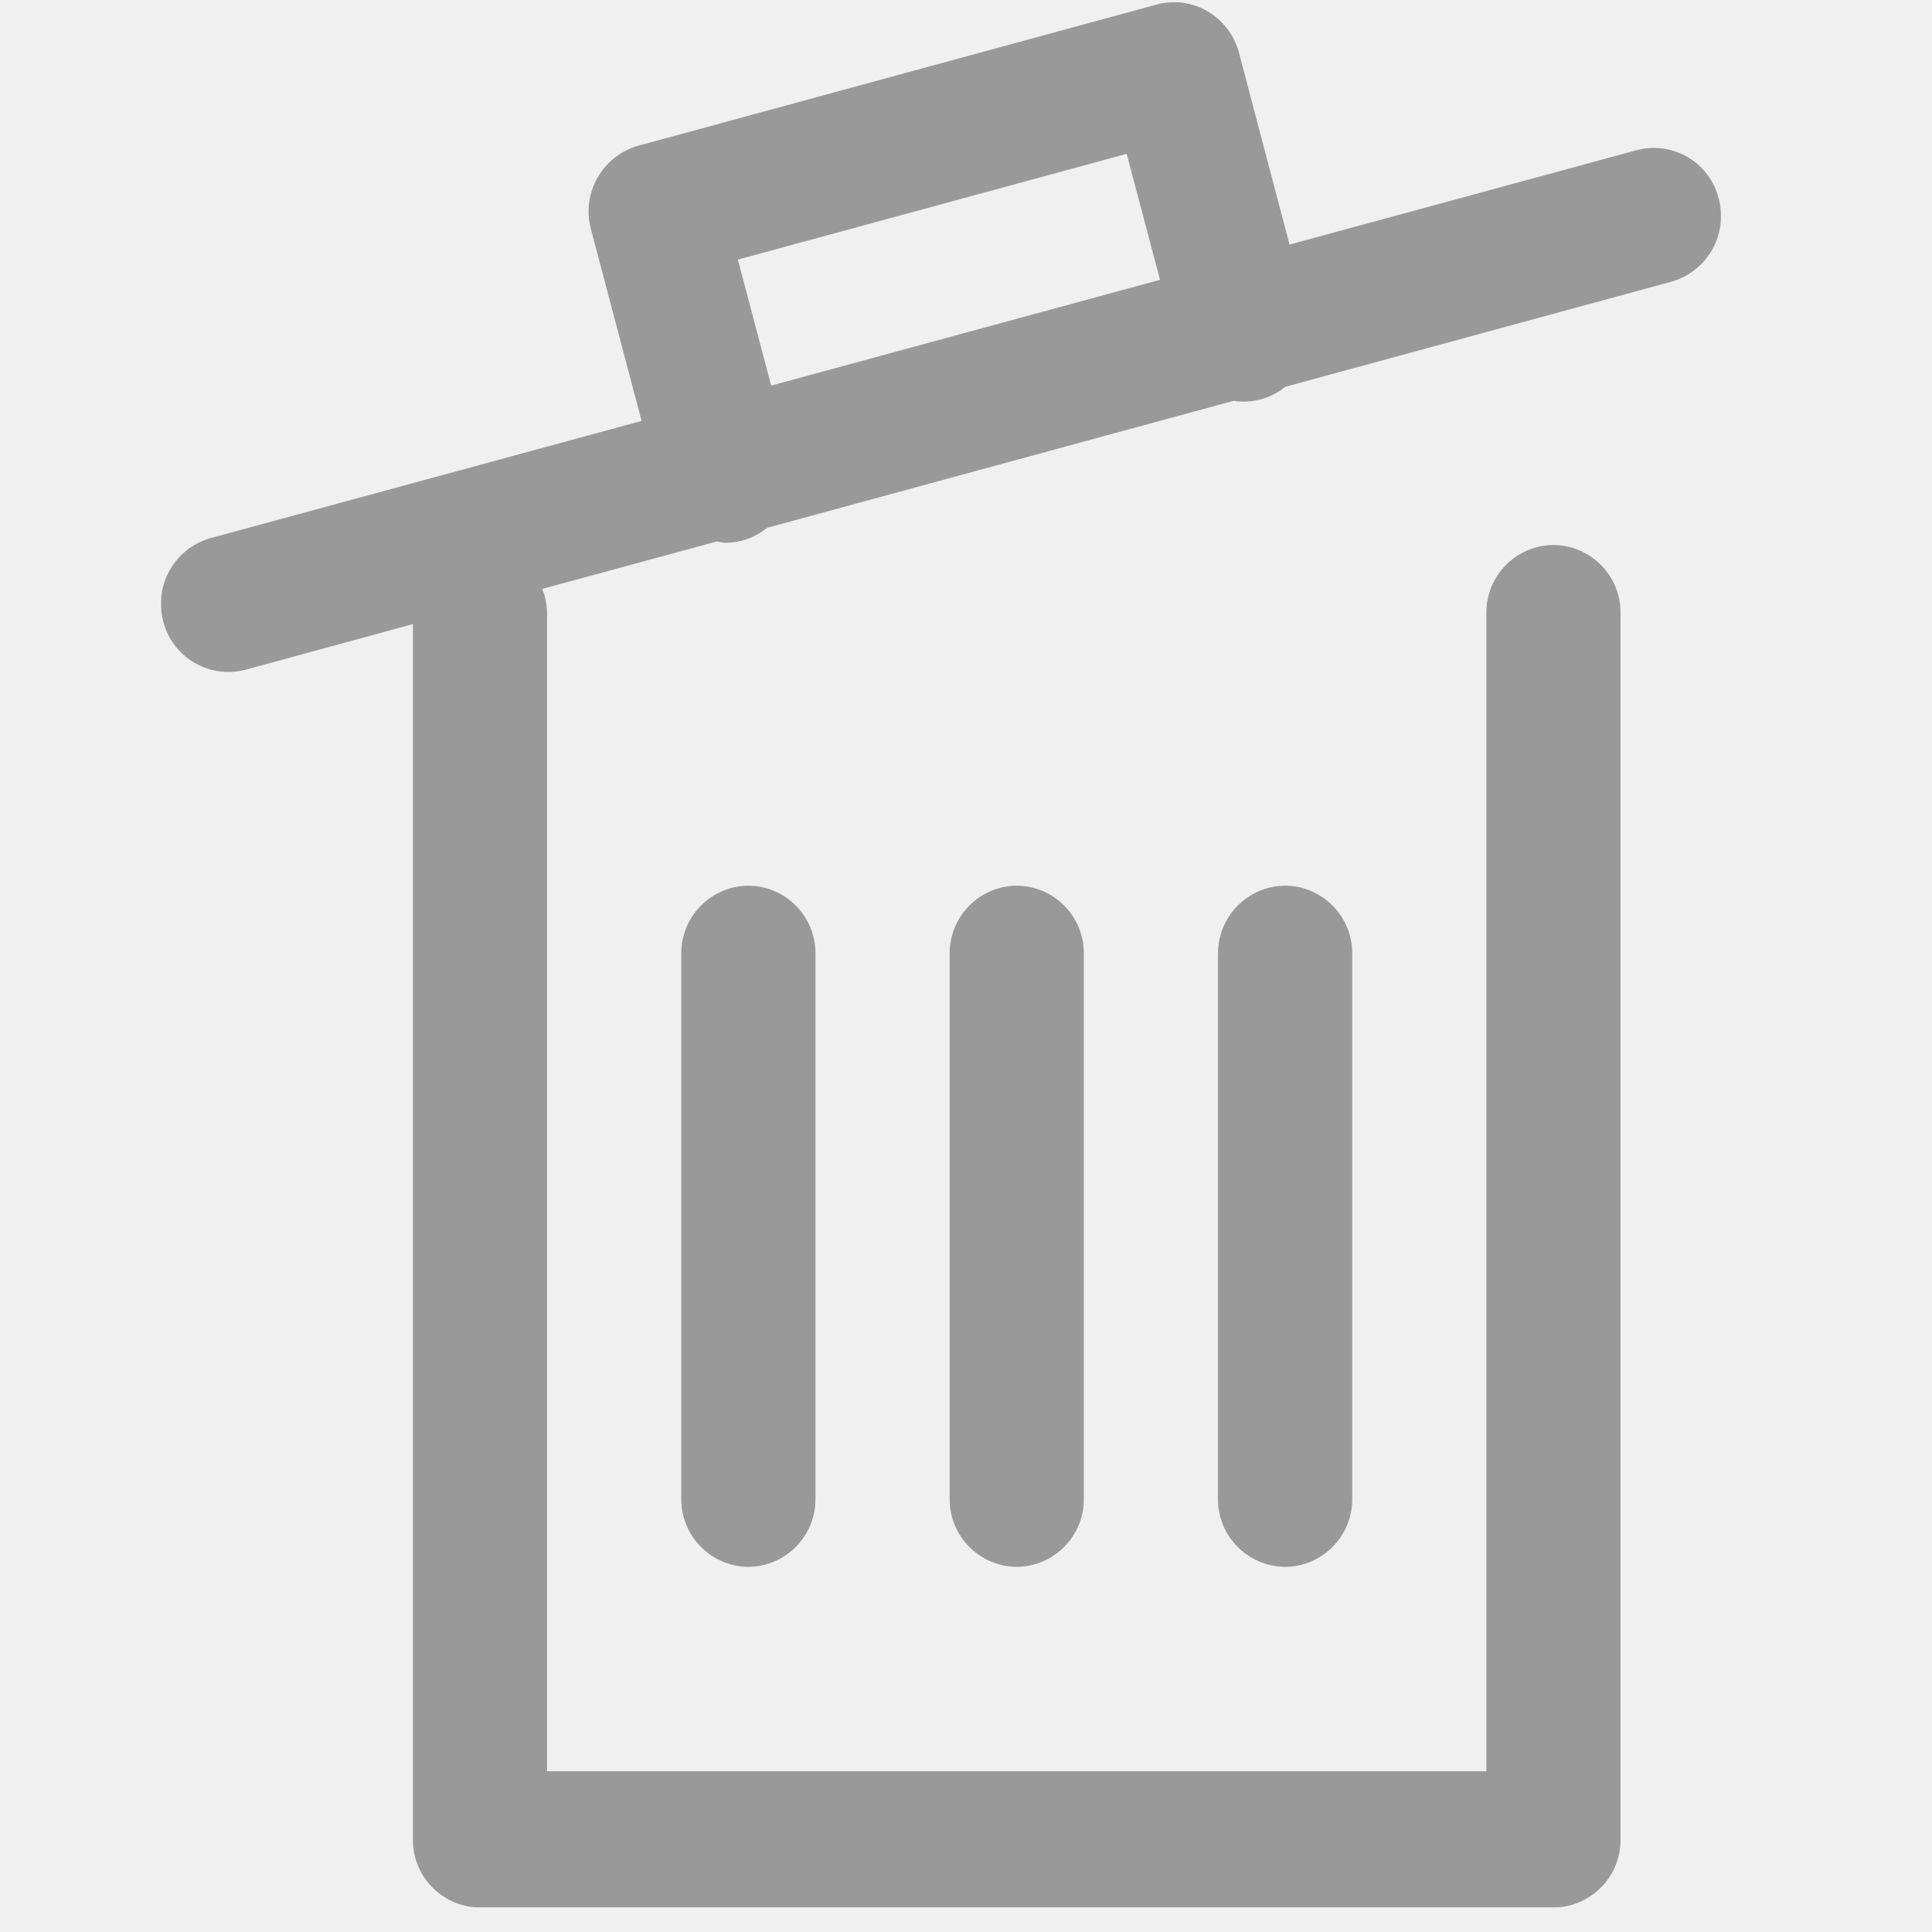
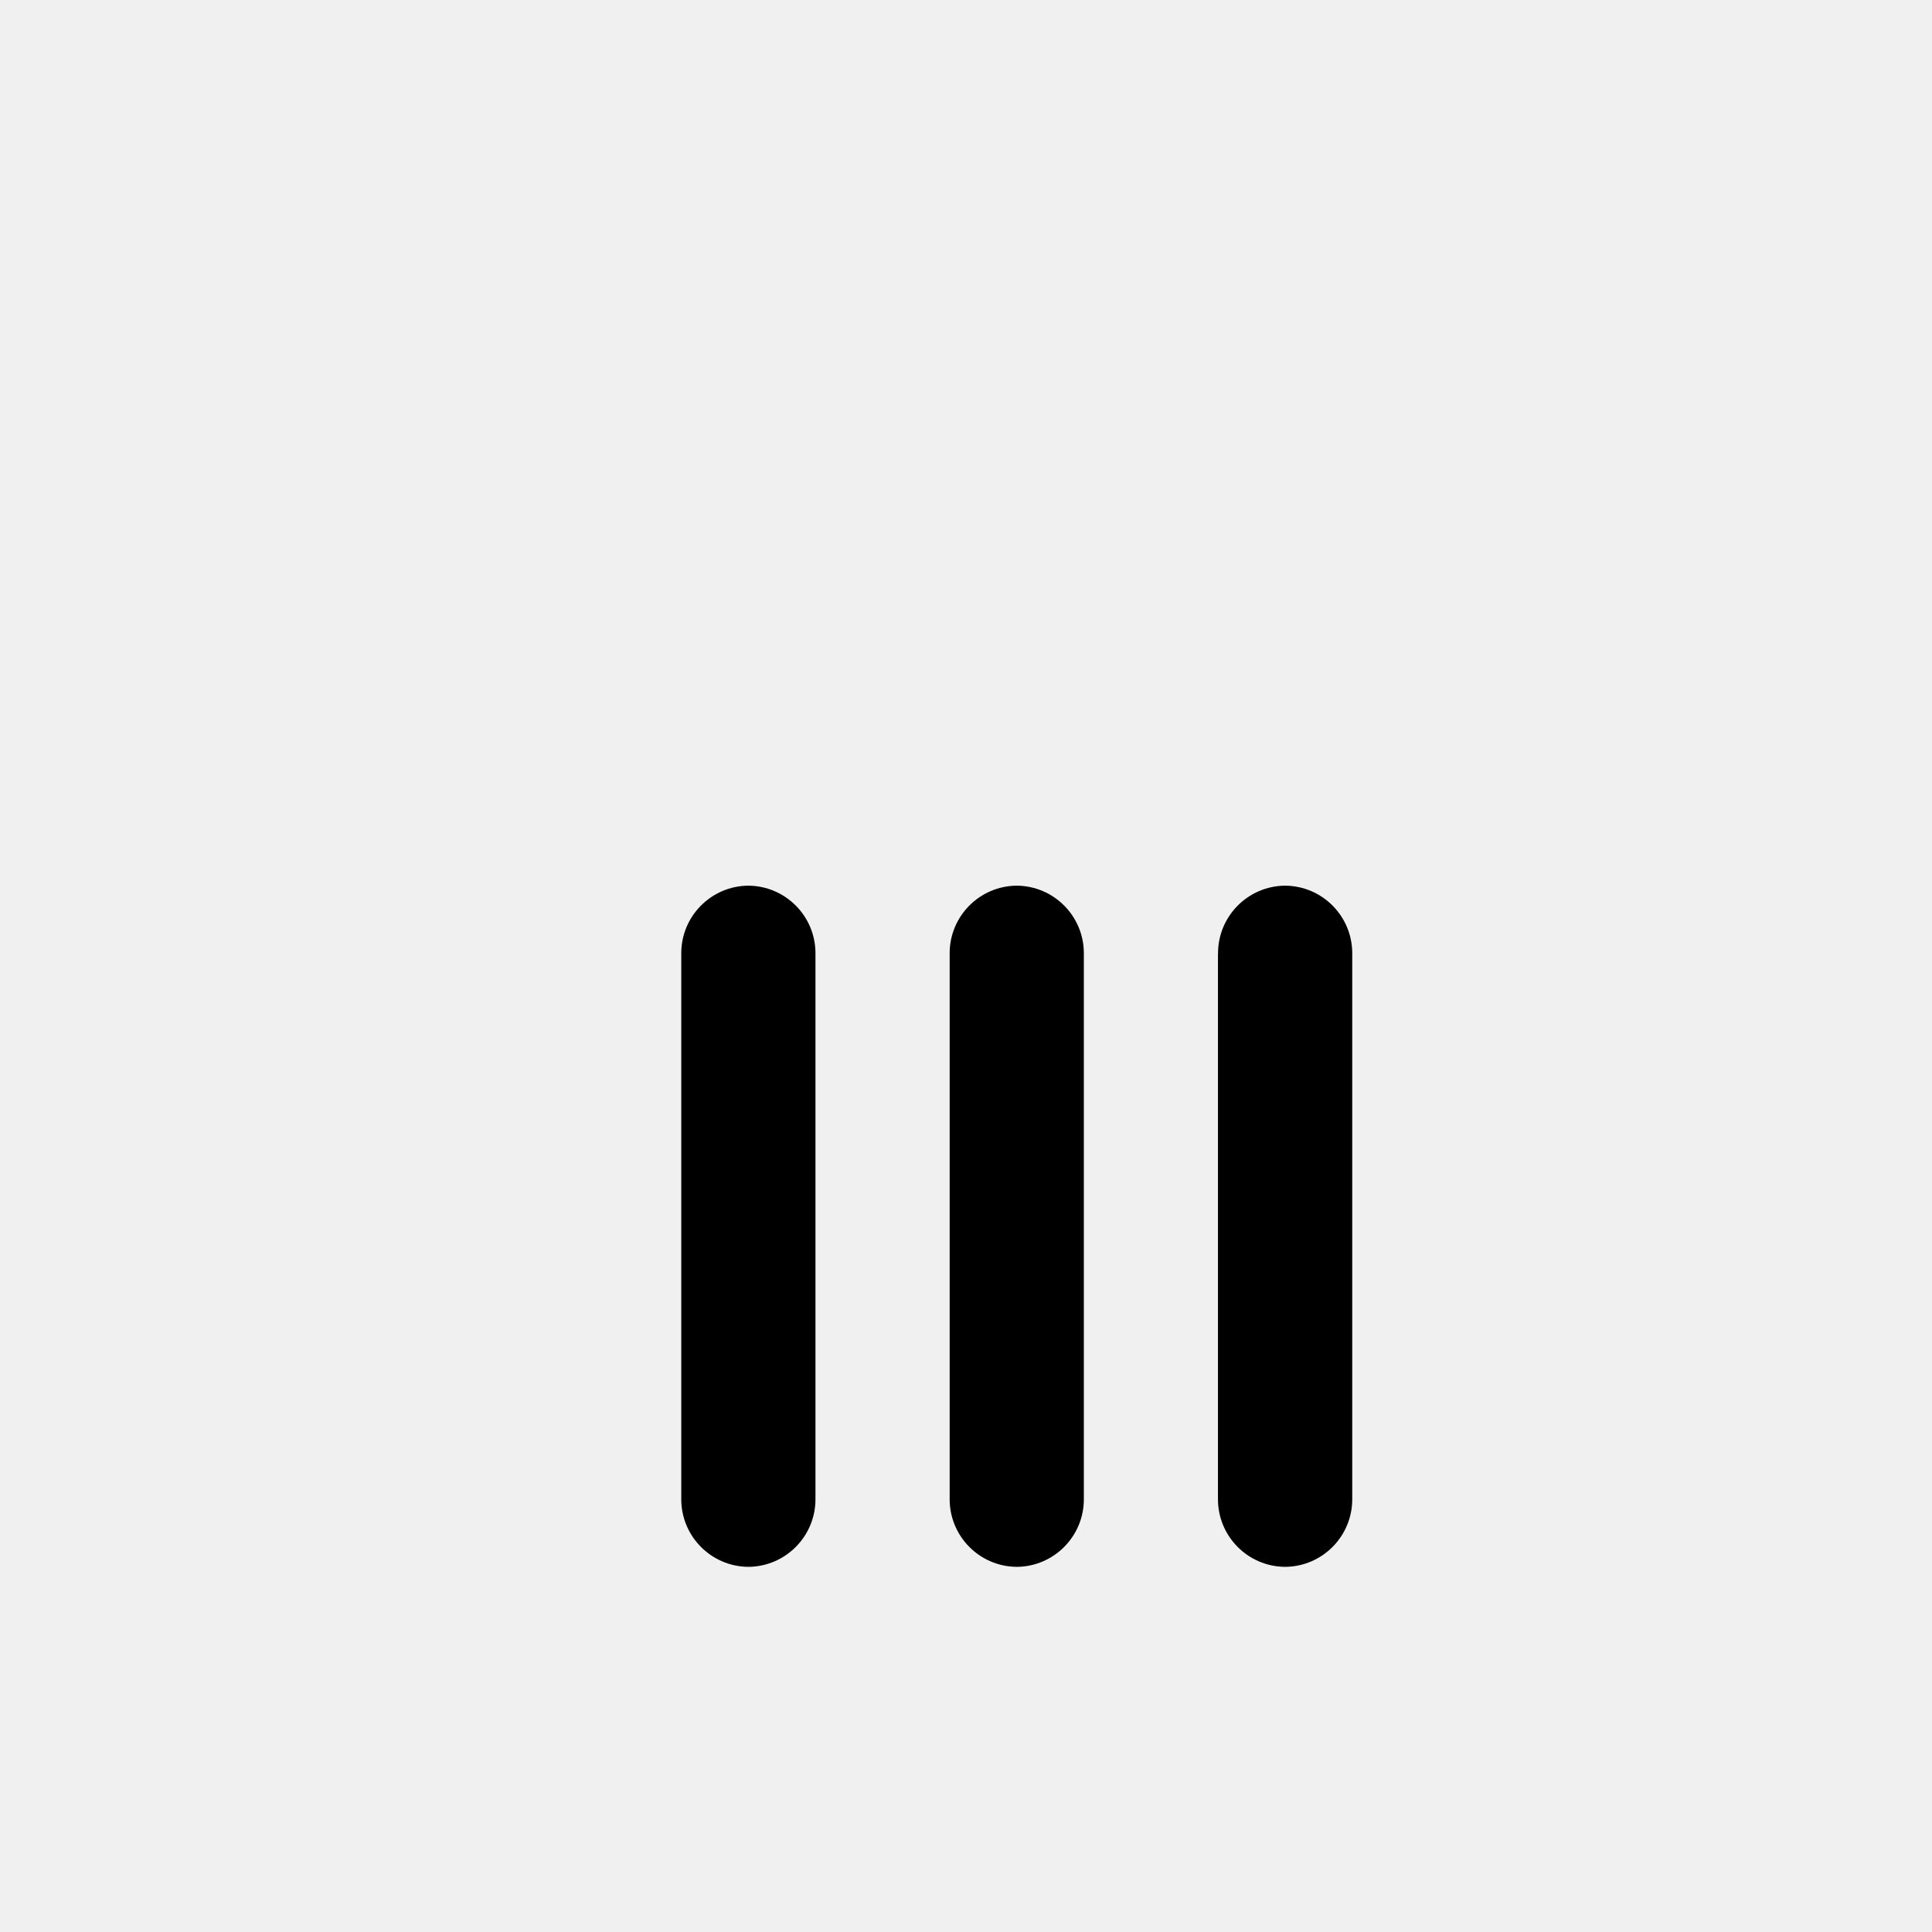
<svg xmlns="http://www.w3.org/2000/svg" xmlns:xlink="http://www.w3.org/1999/xlink" width="24" height="24" viewBox="0 0 24 24">
  <defs>
    <path id="icons-trash-open-path" d="M0 .028h19.378v23.667H0z" />
  </defs>
-   <path d="M11.797 11.848v6.77a.84.84 0 0 0 .833.846.84.84 0 0 0 .834-.846v-6.77a.84.84 0 0 0-.834-.846.84.84 0 0 0-.833.846m-3.334 0v6.77a.84.84 0 0 0 .834.846.84.84 0 0 0 .833-.846v-6.77a.84.84 0 0 0-.833-.846.84.84 0 0 0-.834.846m6.667 0v6.77a.84.84 0 0 0 .834.846.84.84 0 0 0 .834-.846v-6.77a.84.84 0 0 0-.834-.846.84.84 0 0 0-.833.846" fill="#999" />
+   <path d="M11.797 11.848v6.77a.84.84 0 0 0 .833.846.84.84 0 0 0 .834-.846v-6.77a.84.84 0 0 0-.834-.846.84.84 0 0 0-.833.846m-3.334 0v6.77a.84.84 0 0 0 .834.846.84.84 0 0 0 .833-.846v-6.77a.84.84 0 0 0-.833-.846.84.84 0 0 0-.834.846m6.667 0v6.77a.84.84 0 0 0 .834.846.84.84 0 0 0 .834-.846v-6.77a.84.84 0 0 0-.834-.846.84.84 0 0 0-.833.846" class="fill" />
  <g transform="translate(2)">
-     <mask id="icons-trash-open-mask" fill="#fff">
+     <mask id="icons-trash-open-mask" class="fill">
      <use xlink:href="#icons-trash-open-path" />
    </mask>
-     <path d="M7.166 3.225l4.83-1.314.414 1.565L7.58 4.79l-.414-1.565zm12.184-.761a.83.83 0 0 0-1.02-.598l-4.311 1.172-.628-2.383a.849.849 0 0 0-.389-.514.822.822 0 0 0-.632-.085L5.93 1.81a.848.848 0 0 0-.589 1.037l.629 2.382L.618 6.684a.847.847 0 0 0-.59 1.036.835.835 0 0 0 1.021.6l2.08-.567V22.85a.84.84 0 0 0 .834.846h13.335a.84.84 0 0 0 .833-.846V7.616a.84.84 0 0 0-.833-.846.84.84 0 0 0-.834.846v14.387H4.796V7.616a.856.856 0 0 0-.06-.3l2.169-.59c.035.004.067.017.103.017a.828.828 0 0 0 .52-.186l5.796-1.578a.814.814 0 0 0 .642-.174L18.76 3.5a.847.847 0 0 0 .59-1.036z" fill="#999" mask="url(#icons-trash-open-mask)" />
+     <path d="M7.166 3.225l4.83-1.314.414 1.565L7.58 4.79l-.414-1.565zm12.184-.761a.83.83 0 0 0-1.02-.598l-4.311 1.172-.628-2.383a.849.849 0 0 0-.389-.514.822.822 0 0 0-.632-.085L5.93 1.81a.848.848 0 0 0-.589 1.037l.629 2.382L.618 6.684a.847.847 0 0 0-.59 1.036.835.835 0 0 0 1.021.6l2.08-.567V22.85a.84.84 0 0 0 .834.846h13.335a.84.84 0 0 0 .833-.846V7.616a.84.84 0 0 0-.833-.846.84.84 0 0 0-.834.846v14.387H4.796V7.616a.856.856 0 0 0-.06-.3l2.169-.59c.035.004.067.017.103.017a.828.828 0 0 0 .52-.186l5.796-1.578a.814.814 0 0 0 .642-.174L18.76 3.5a.847.847 0 0 0 .59-1.036z" class="fill" mask="url(#icons-trash-open-mask)" />
  </g>
</svg>
